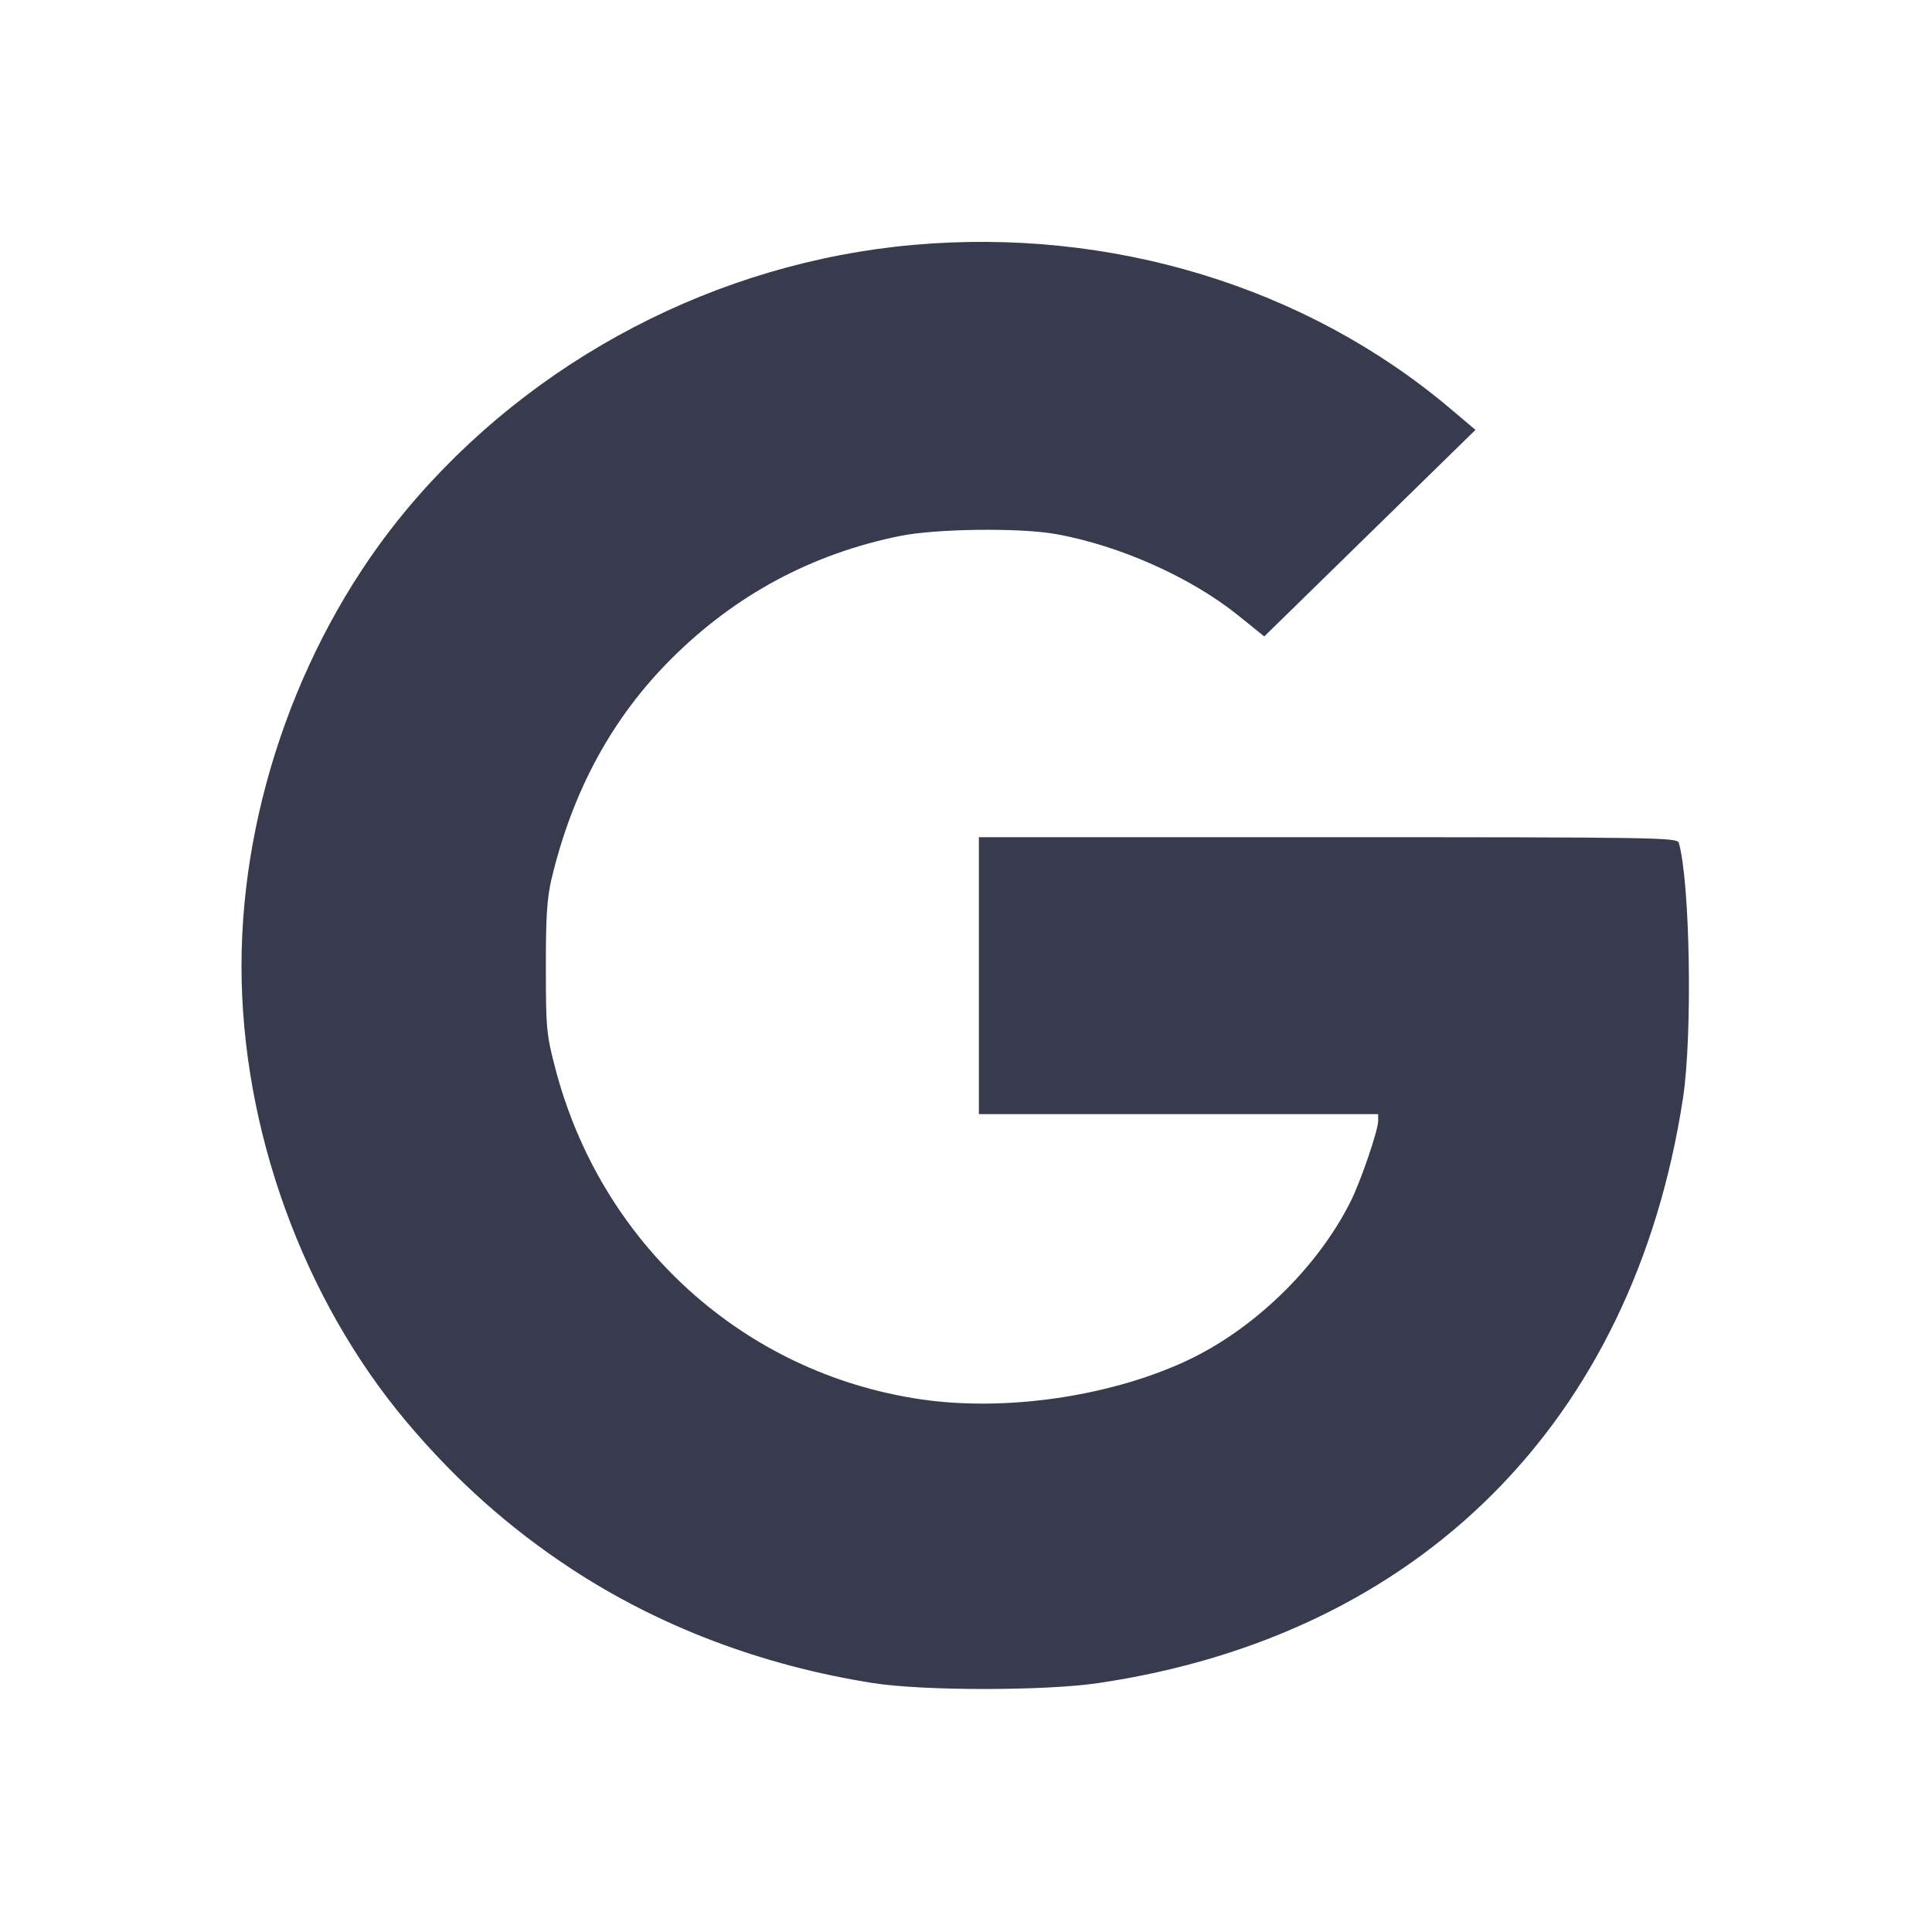
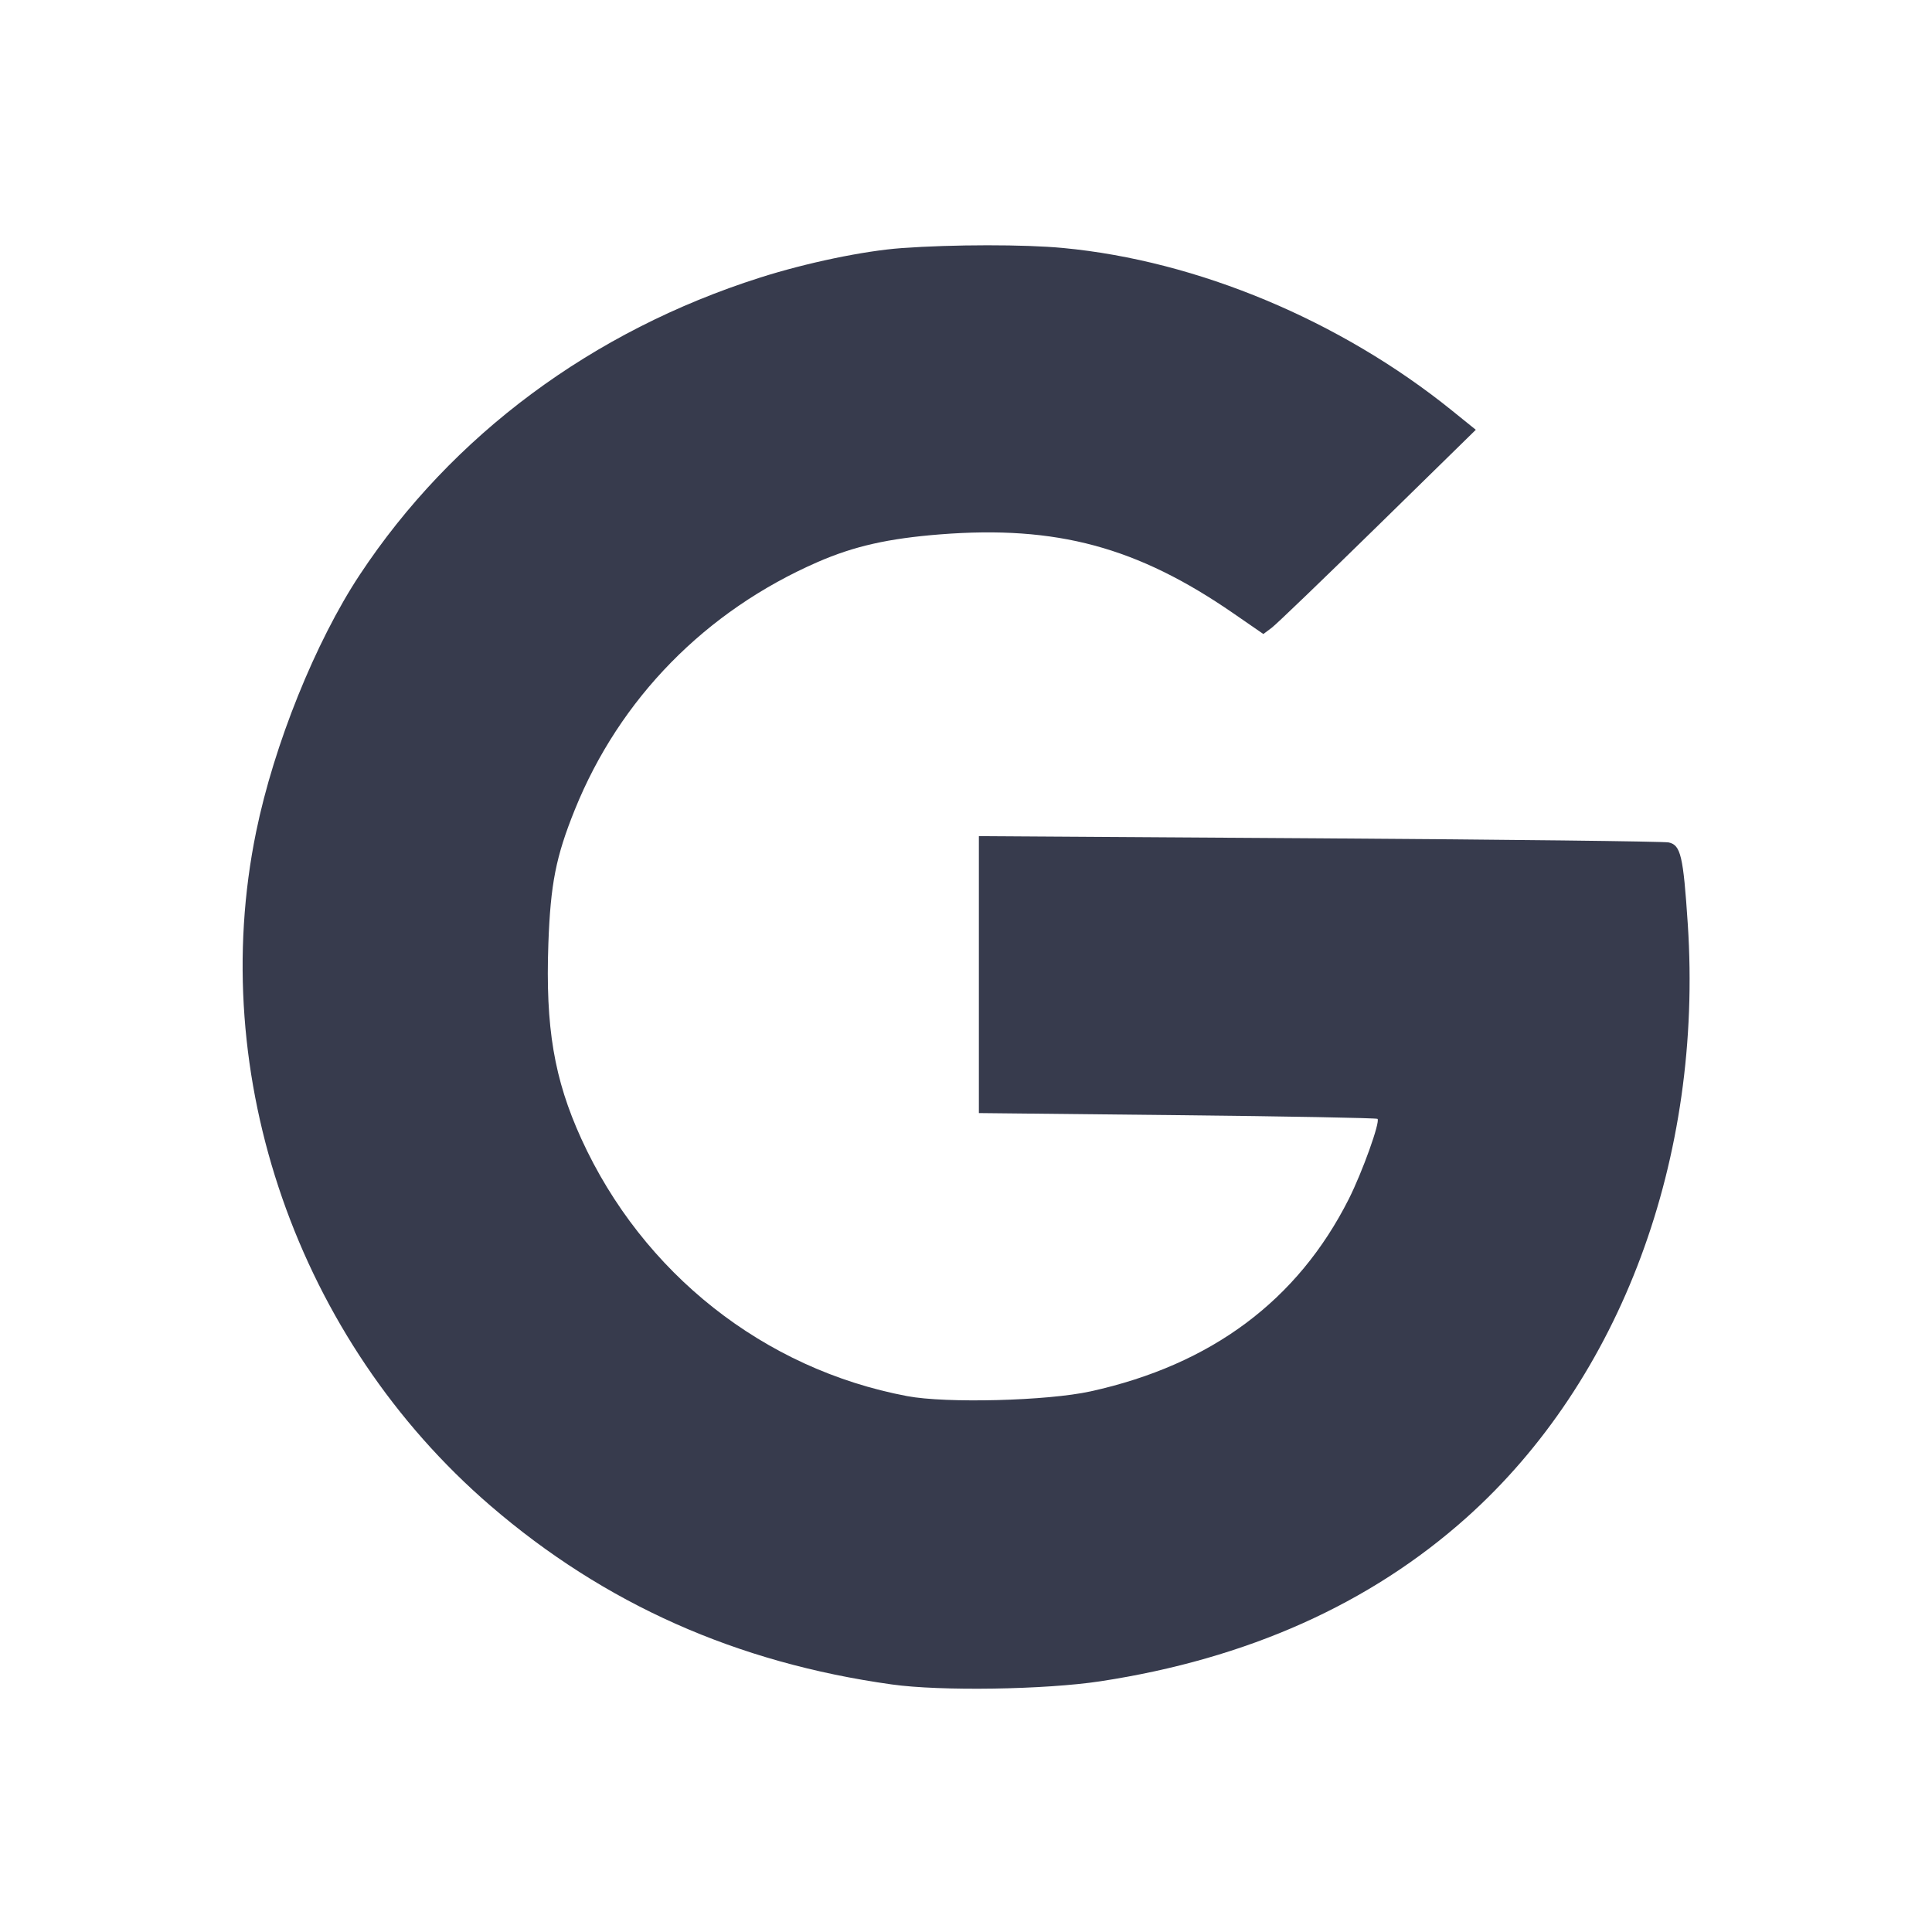
<svg xmlns="http://www.w3.org/2000/svg" width="24" height="24" viewBox="0 0 24 24" fill="none">
-   <path d="M11.347 3.042 C 8.914 3.258,6.617 4.457,5.054 6.327 C 3.765 7.870,3.000 9.983,3.000 12.000 C 3.000 14.024,3.763 16.131,5.048 17.660 C 5.663 18.391,6.325 18.981,7.100 19.490 C 8.193 20.207,9.468 20.690,10.841 20.907 C 11.464 21.006,12.975 21.006,13.642 20.908 C 17.636 20.318,20.293 17.660,20.907 13.640 C 21.026 12.857,20.995 10.961,20.855 10.470 C 20.836 10.404,20.594 10.400,16.497 10.400 L 12.160 10.400 12.160 12.120 L 12.160 13.840 14.640 13.840 L 17.120 13.840 17.120 13.924 C 17.120 14.042,16.903 14.677,16.776 14.929 C 16.358 15.762,15.552 16.537,14.702 16.922 C 13.747 17.355,12.475 17.535,11.440 17.383 C 9.237 17.060,7.463 15.452,6.895 13.260 C 6.788 12.848,6.781 12.769,6.781 12.020 C 6.780 11.389,6.795 11.157,6.851 10.920 C 7.113 9.821,7.607 8.913,8.342 8.181 C 9.137 7.389,10.083 6.881,11.180 6.658 C 11.627 6.567,12.675 6.554,13.120 6.635 C 13.905 6.776,14.789 7.170,15.374 7.639 L 15.705 7.906 17.017 6.623 L 18.329 5.340 18.009 5.070 C 16.219 3.560,13.802 2.825,11.347 3.042 " fill="#373B4D" stroke="none" fill-rule="evenodd" />
+   <path d="M11.200 3.082 C 10.732 3.116,10.016 3.265,9.440 3.449 C 7.358 4.111,5.615 5.406,4.469 7.140 C 3.919 7.972,3.404 9.250,3.182 10.332 C 2.559 13.366,3.699 16.643,6.093 18.705 C 7.511 19.926,9.150 20.656,11.080 20.925 C 11.686 21.010,12.982 20.990,13.672 20.885 C 15.494 20.607,17.019 19.925,18.220 18.850 C 20.136 17.135,21.158 14.389,20.966 11.476 C 20.910 10.631,20.879 10.498,20.729 10.465 C 20.669 10.452,18.716 10.429,16.390 10.414 L 12.160 10.387 12.160 12.107 L 12.160 13.827 14.626 13.853 C 15.982 13.867,17.101 13.888,17.112 13.899 C 17.148 13.935,16.924 14.559,16.756 14.893 C 16.120 16.155,15.047 16.954,13.548 17.284 C 13.013 17.402,11.753 17.435,11.269 17.343 C 9.490 17.008,7.983 15.817,7.221 14.146 C 6.883 13.403,6.775 12.765,6.812 11.721 C 6.839 10.980,6.905 10.643,7.140 10.060 C 7.698 8.677,8.764 7.590,10.157 6.982 C 10.612 6.784,11.035 6.689,11.680 6.638 C 13.126 6.525,14.126 6.794,15.323 7.620 L 15.694 7.876 15.797 7.799 C 15.854 7.757,16.447 7.186,17.116 6.531 L 18.333 5.339 18.037 5.100 C 16.652 3.982,14.877 3.239,13.209 3.081 C 12.730 3.035,11.836 3.036,11.200 3.082 " fill="#373B4D" stroke="none" fill-rule="evenodd" />
</svg>
